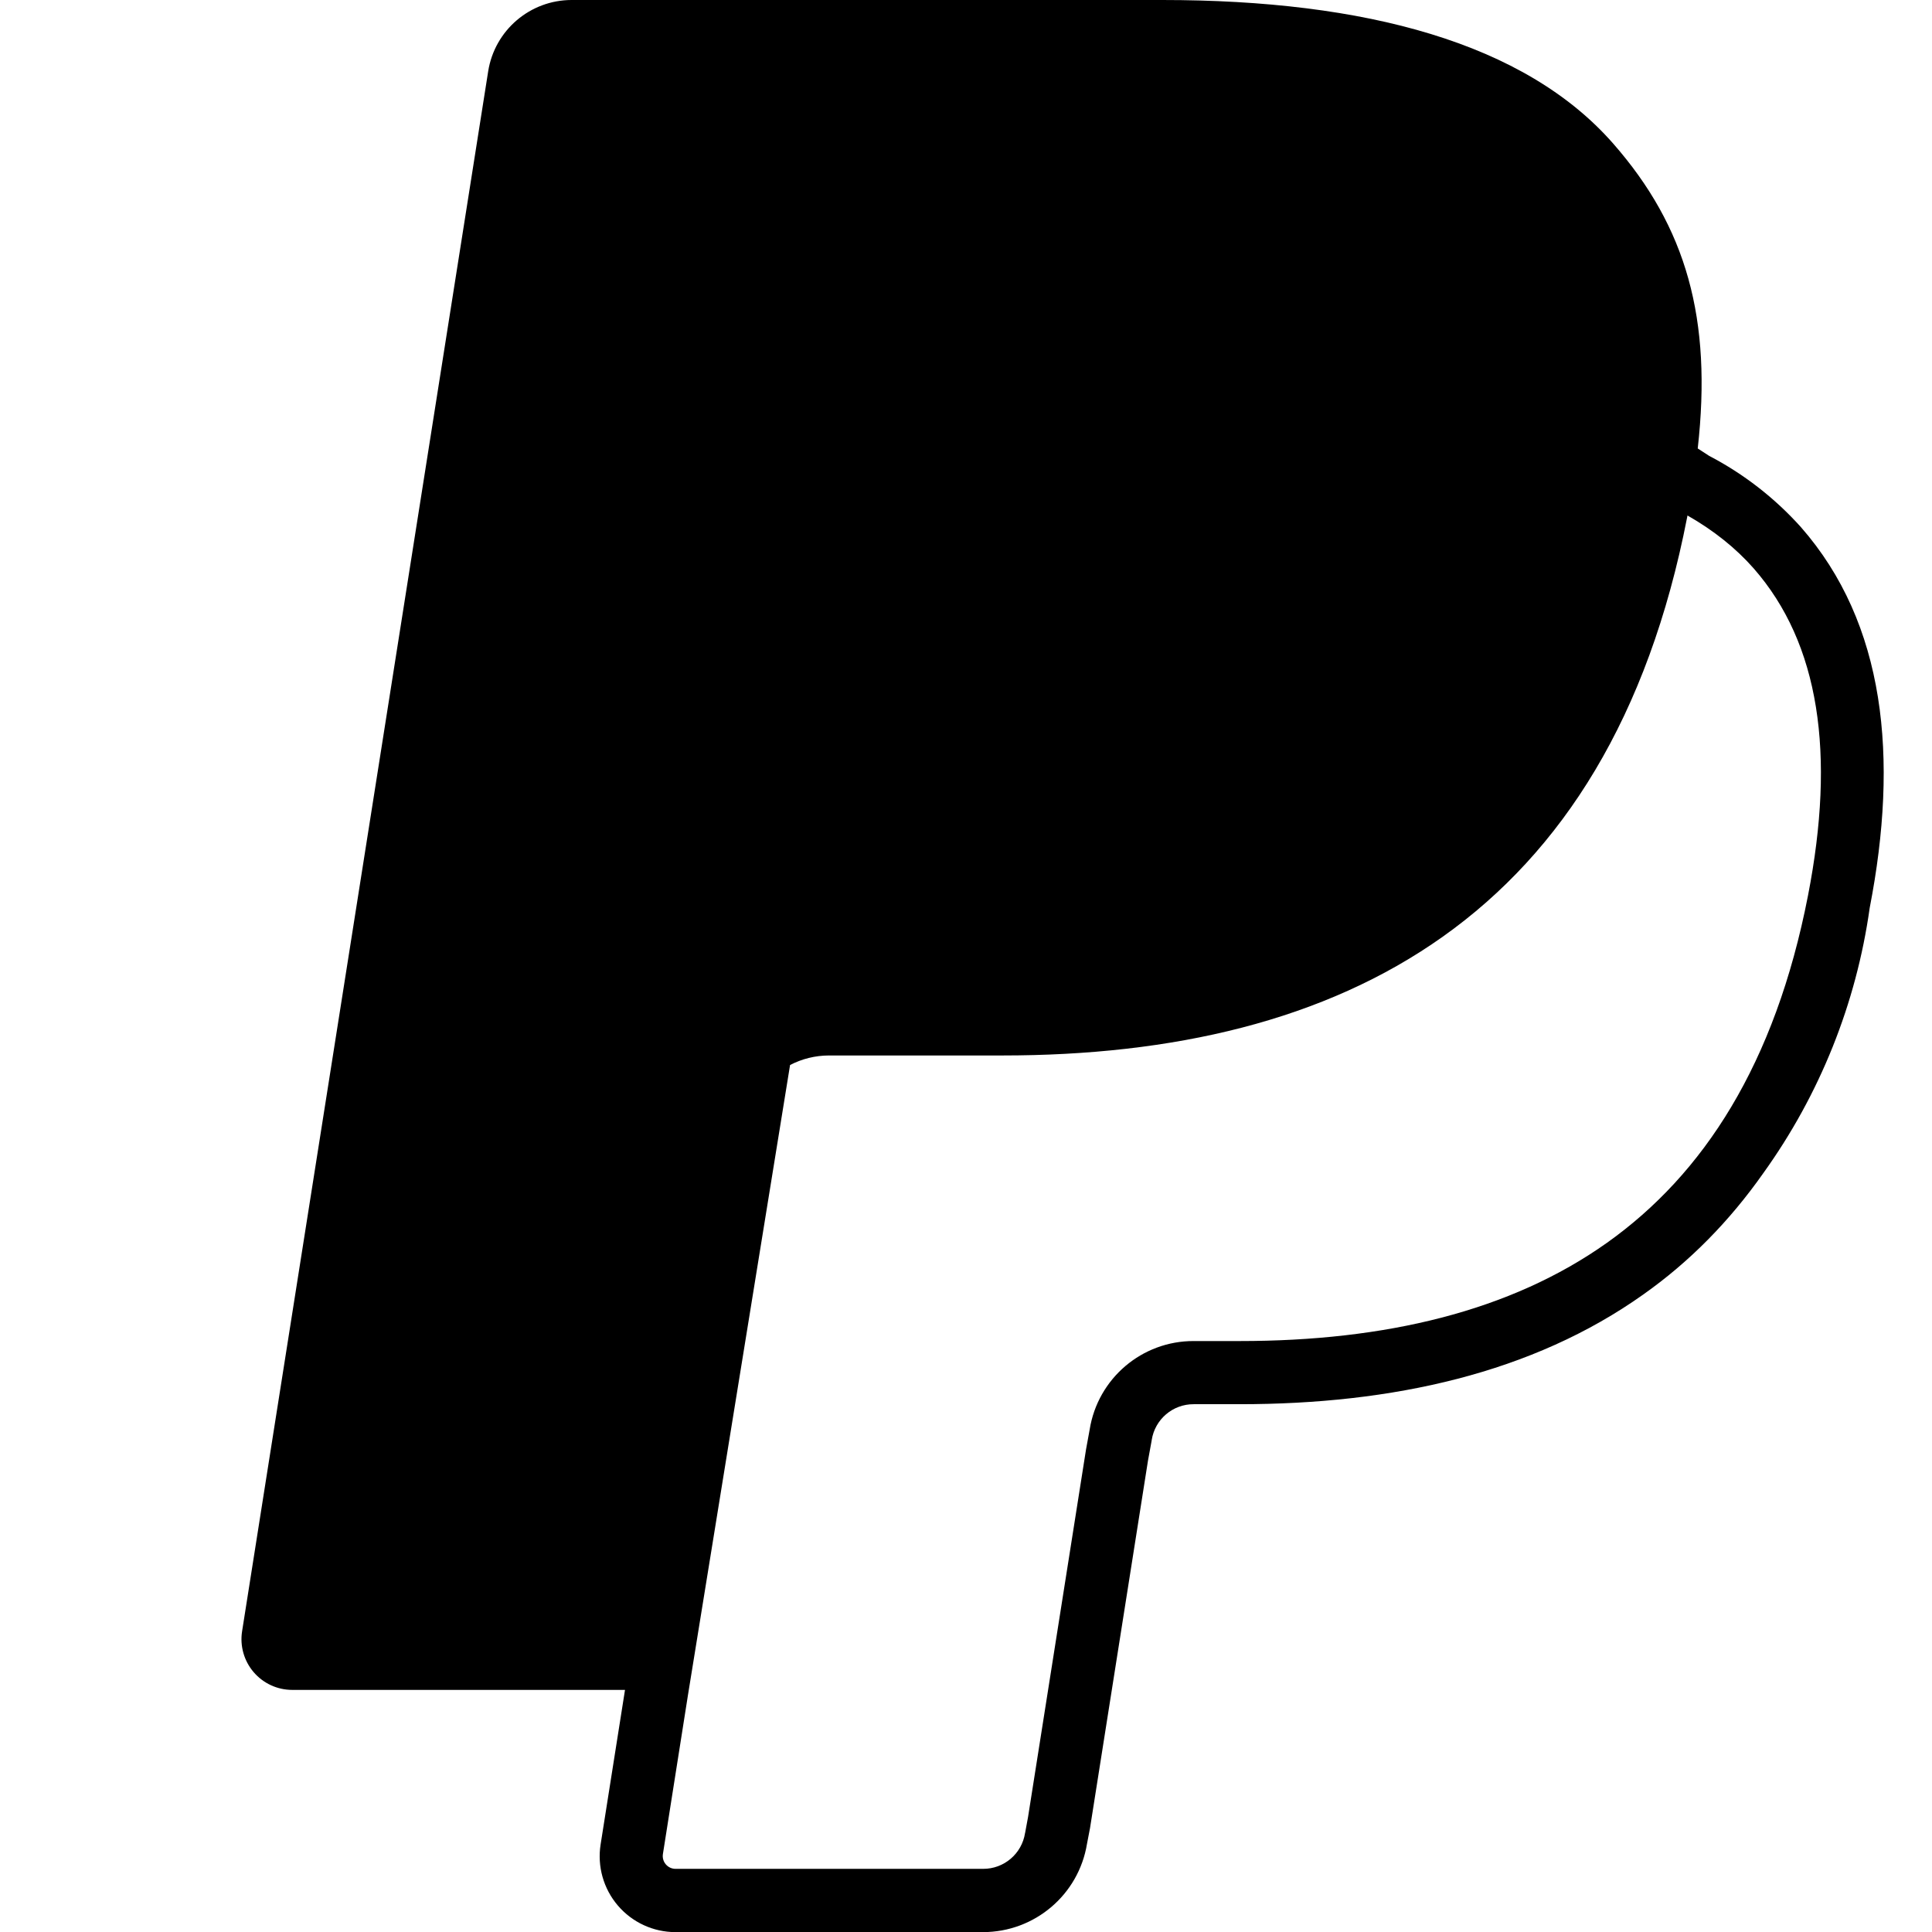
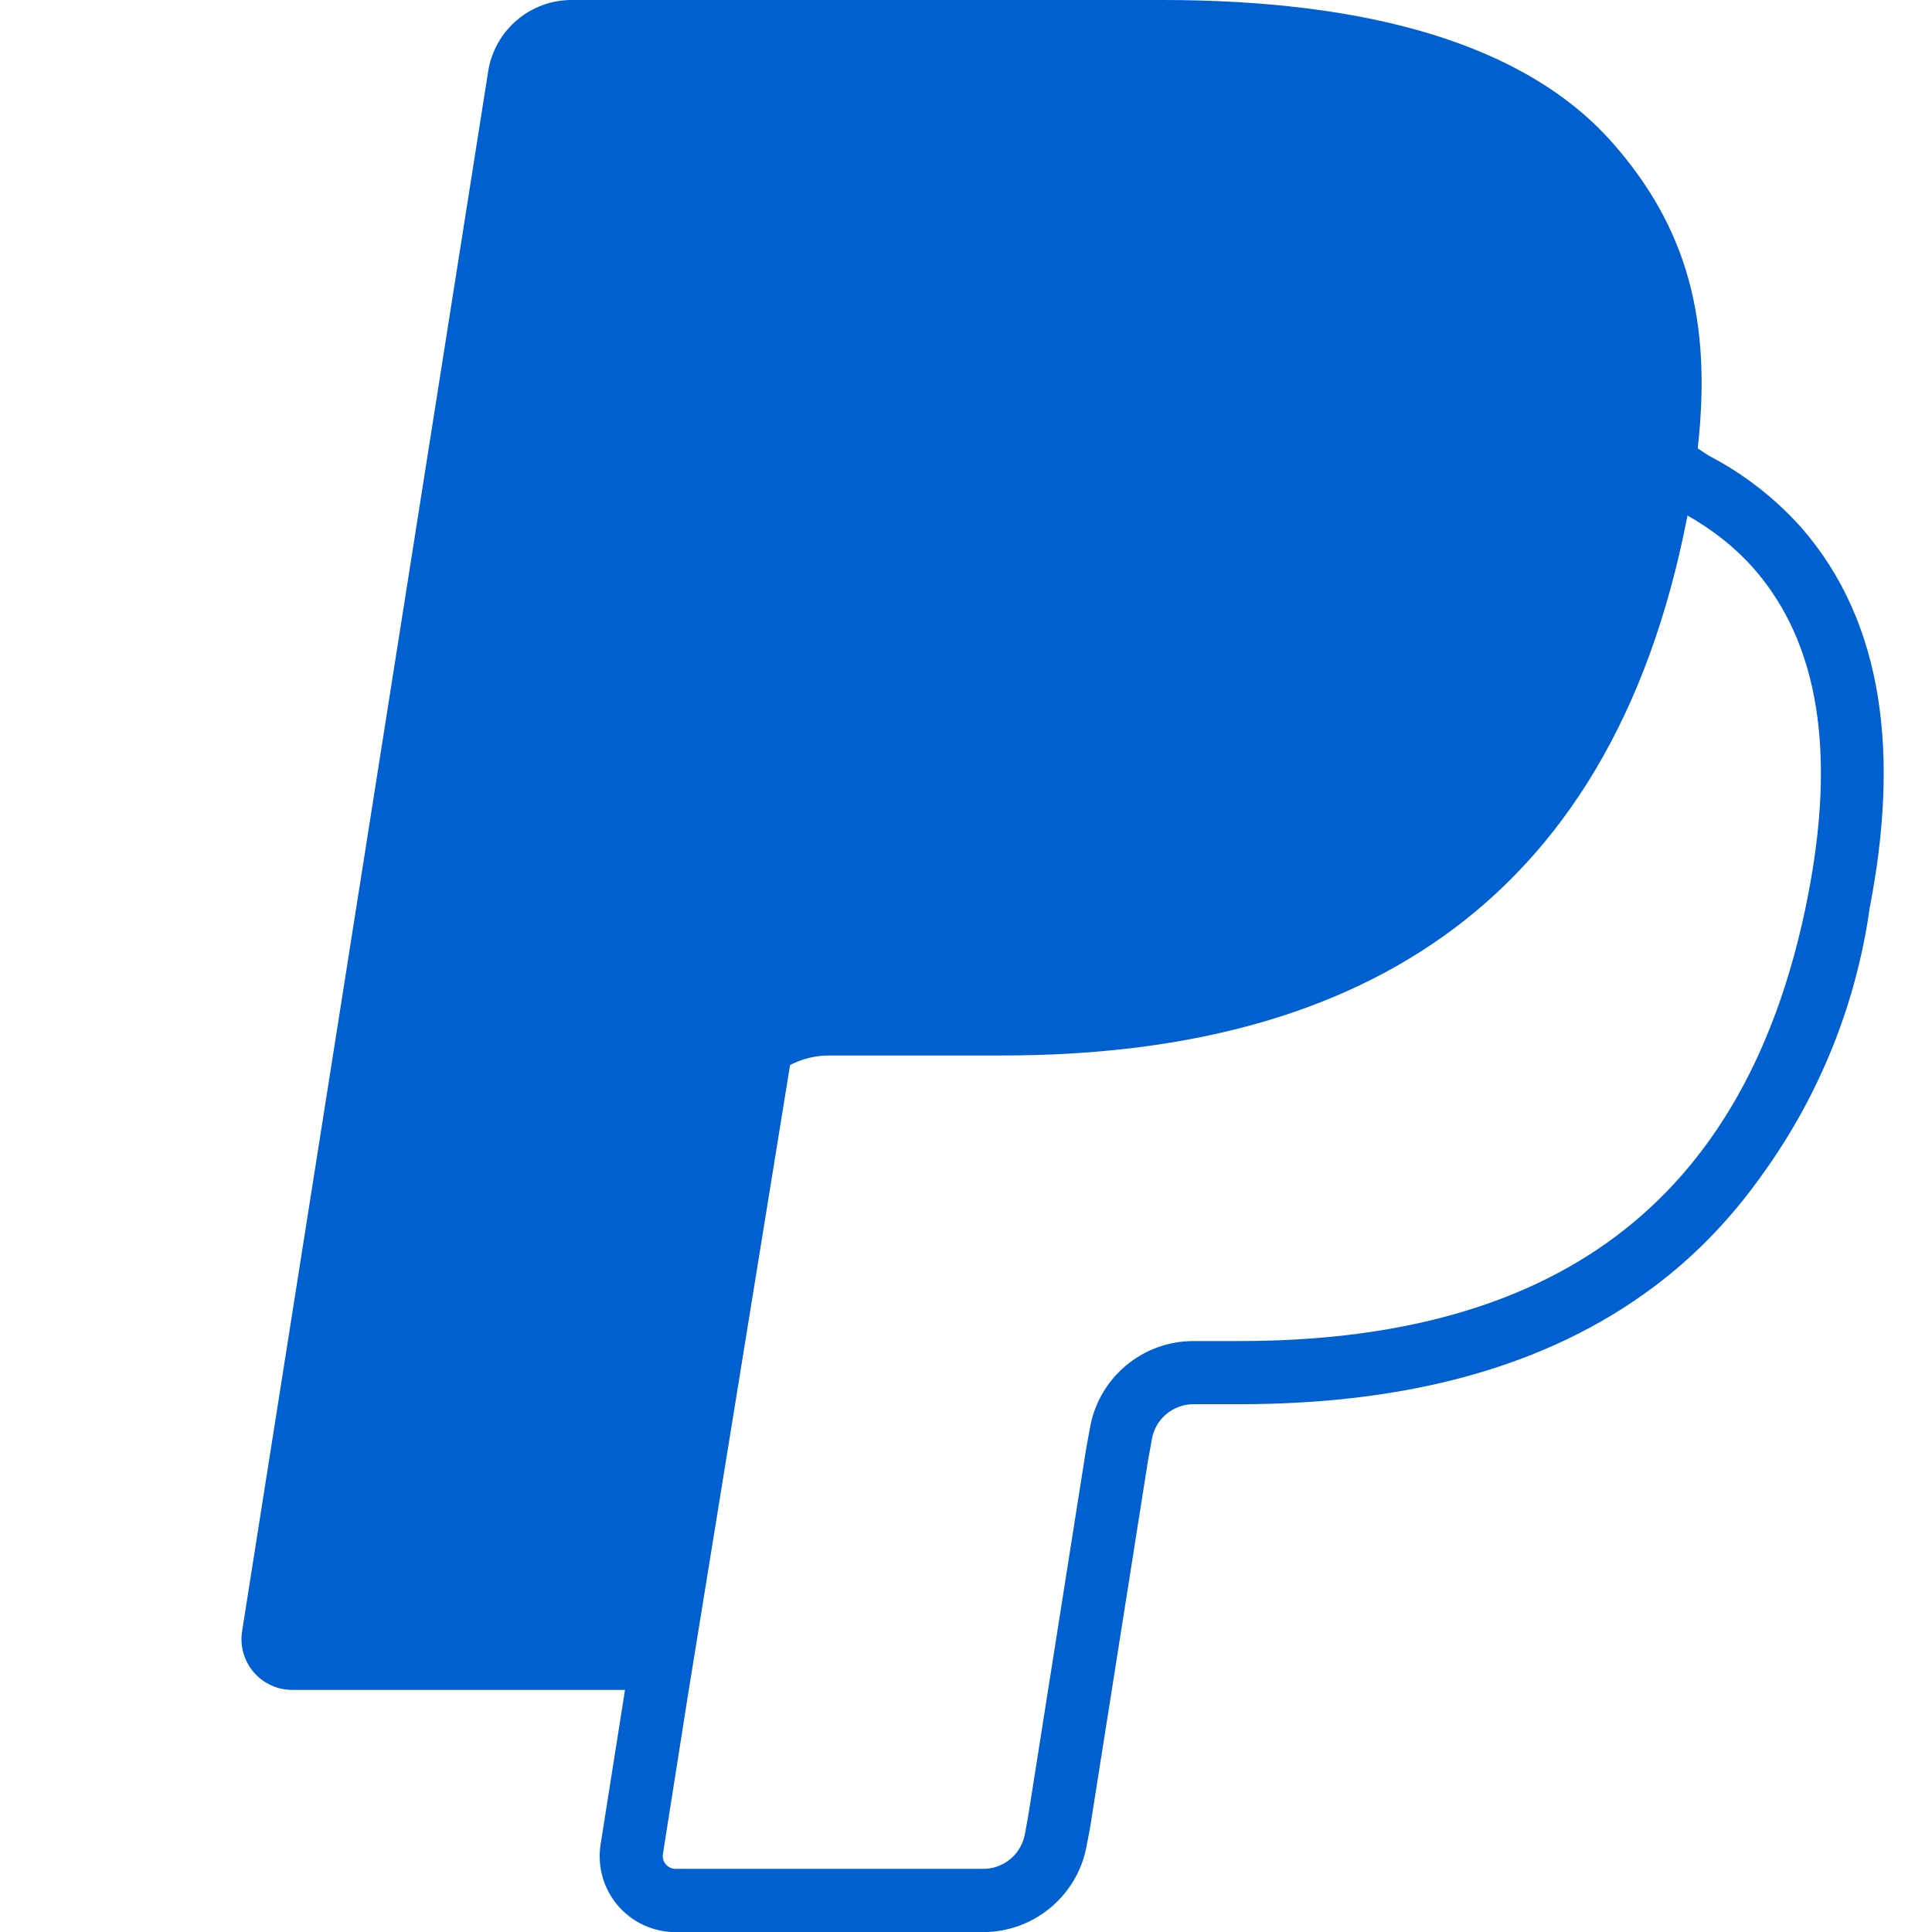
- <svg xmlns="http://www.w3.org/2000/svg" width="16" height="16" fill="currentColor" class="bi bi-paypal" viewBox="0 0 16 16">
+ <svg xmlns="http://www.w3.org/2000/svg" width="16" height="16" fill="#0060D0" class="bi bi-paypal" viewBox="0 0 16 16">
  <path d="M14.06 3.713c.12-1.071-.093-1.832-.702-2.526C12.628.356 11.312 0 9.626 0H4.734a.7.7 0 0 0-.691.59L2.005 13.509a.42.42 0 0 0 .415.486h2.756l-.202 1.28a.628.628 0 0 0 .62.726H8.14c.429 0 .793-.31.862-.731l.025-.13.48-3.043.03-.164.001-.007a.35.35 0 0 1 .348-.297h.38c1.266 0 2.425-.256 3.345-.91q.57-.403.993-1.005a4.94 4.94 0 0 0 .88-2.195c.242-1.246.13-2.356-.57-3.154a2.7 2.7 0 0 0-.76-.59l-.094-.061ZM6.543 8.82a.7.7 0 0 1 .321-.079H8.3c2.82 0 5.027-1.144 5.672-4.456l.003-.016q.326.186.548.438c.546.623.679 1.535.45 2.71-.272 1.397-.866 2.307-1.663 2.874-.802.57-1.842.815-3.043.815h-.38a.87.87 0 0 0-.863.734l-.03.164-.48 3.043-.024.13-.001.004a.35.35 0 0 1-.348.296H5.595a.106.106 0 0 1-.105-.123l.208-1.32z" />
</svg>
